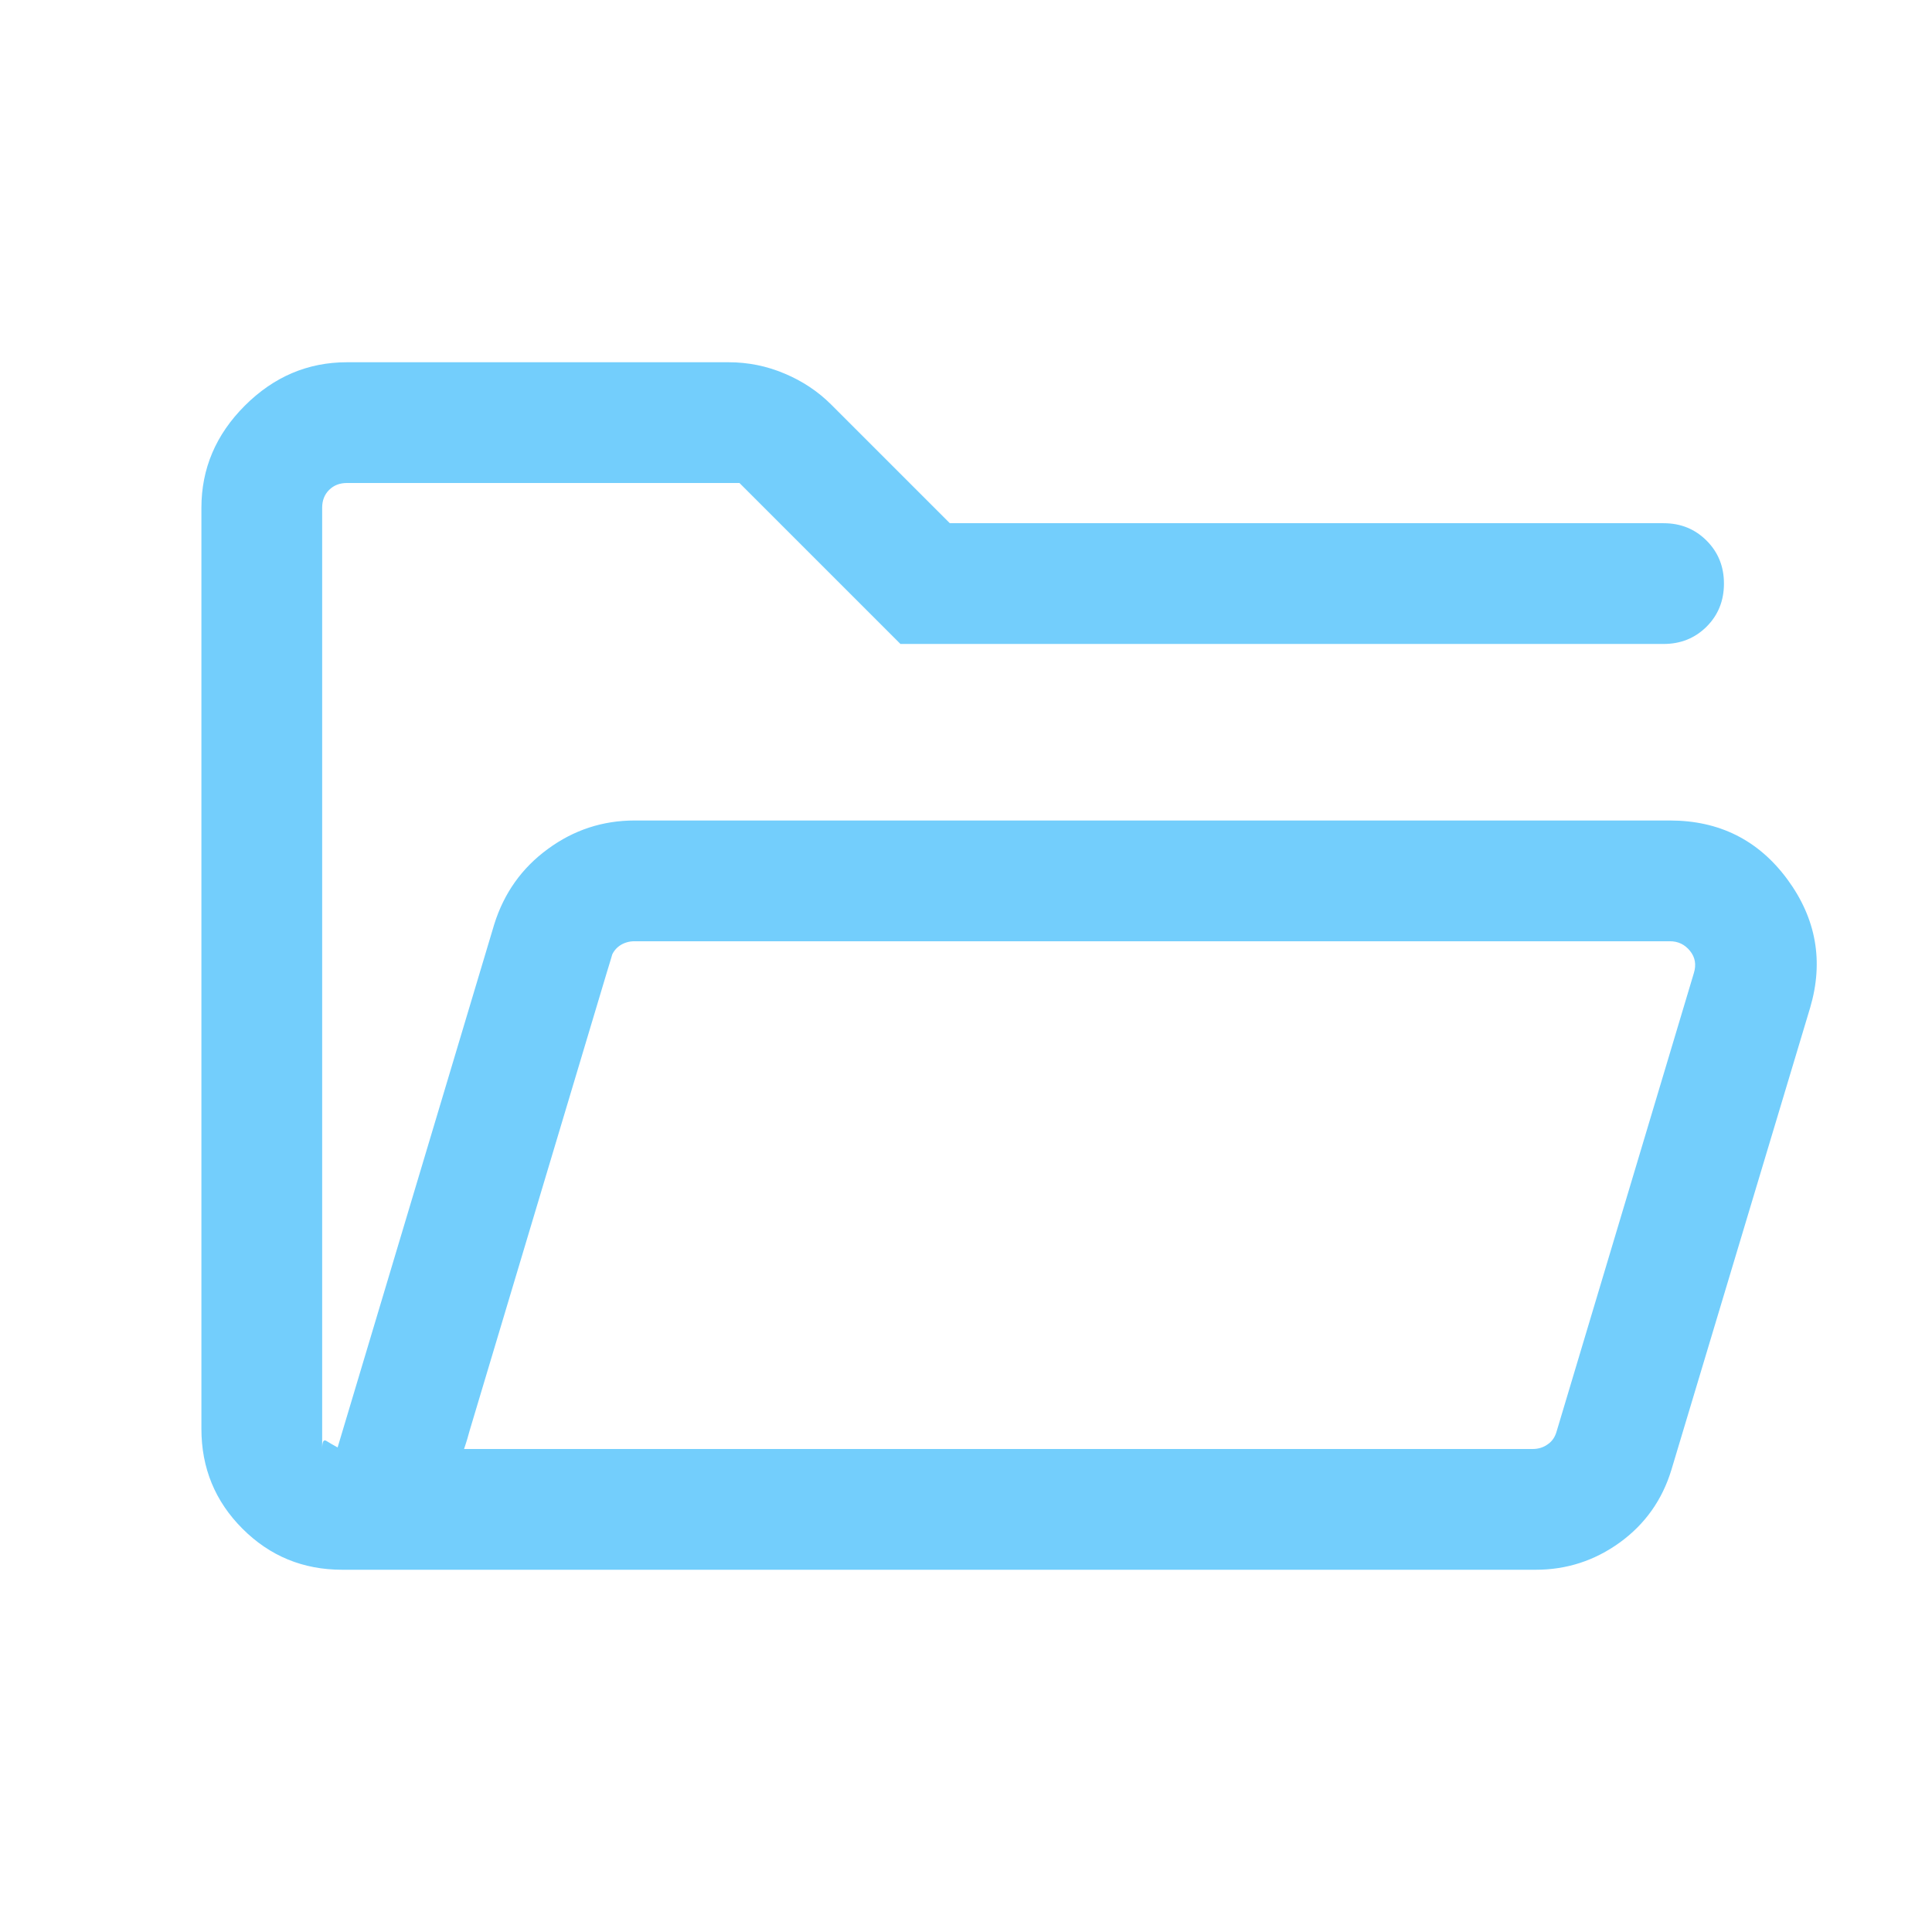
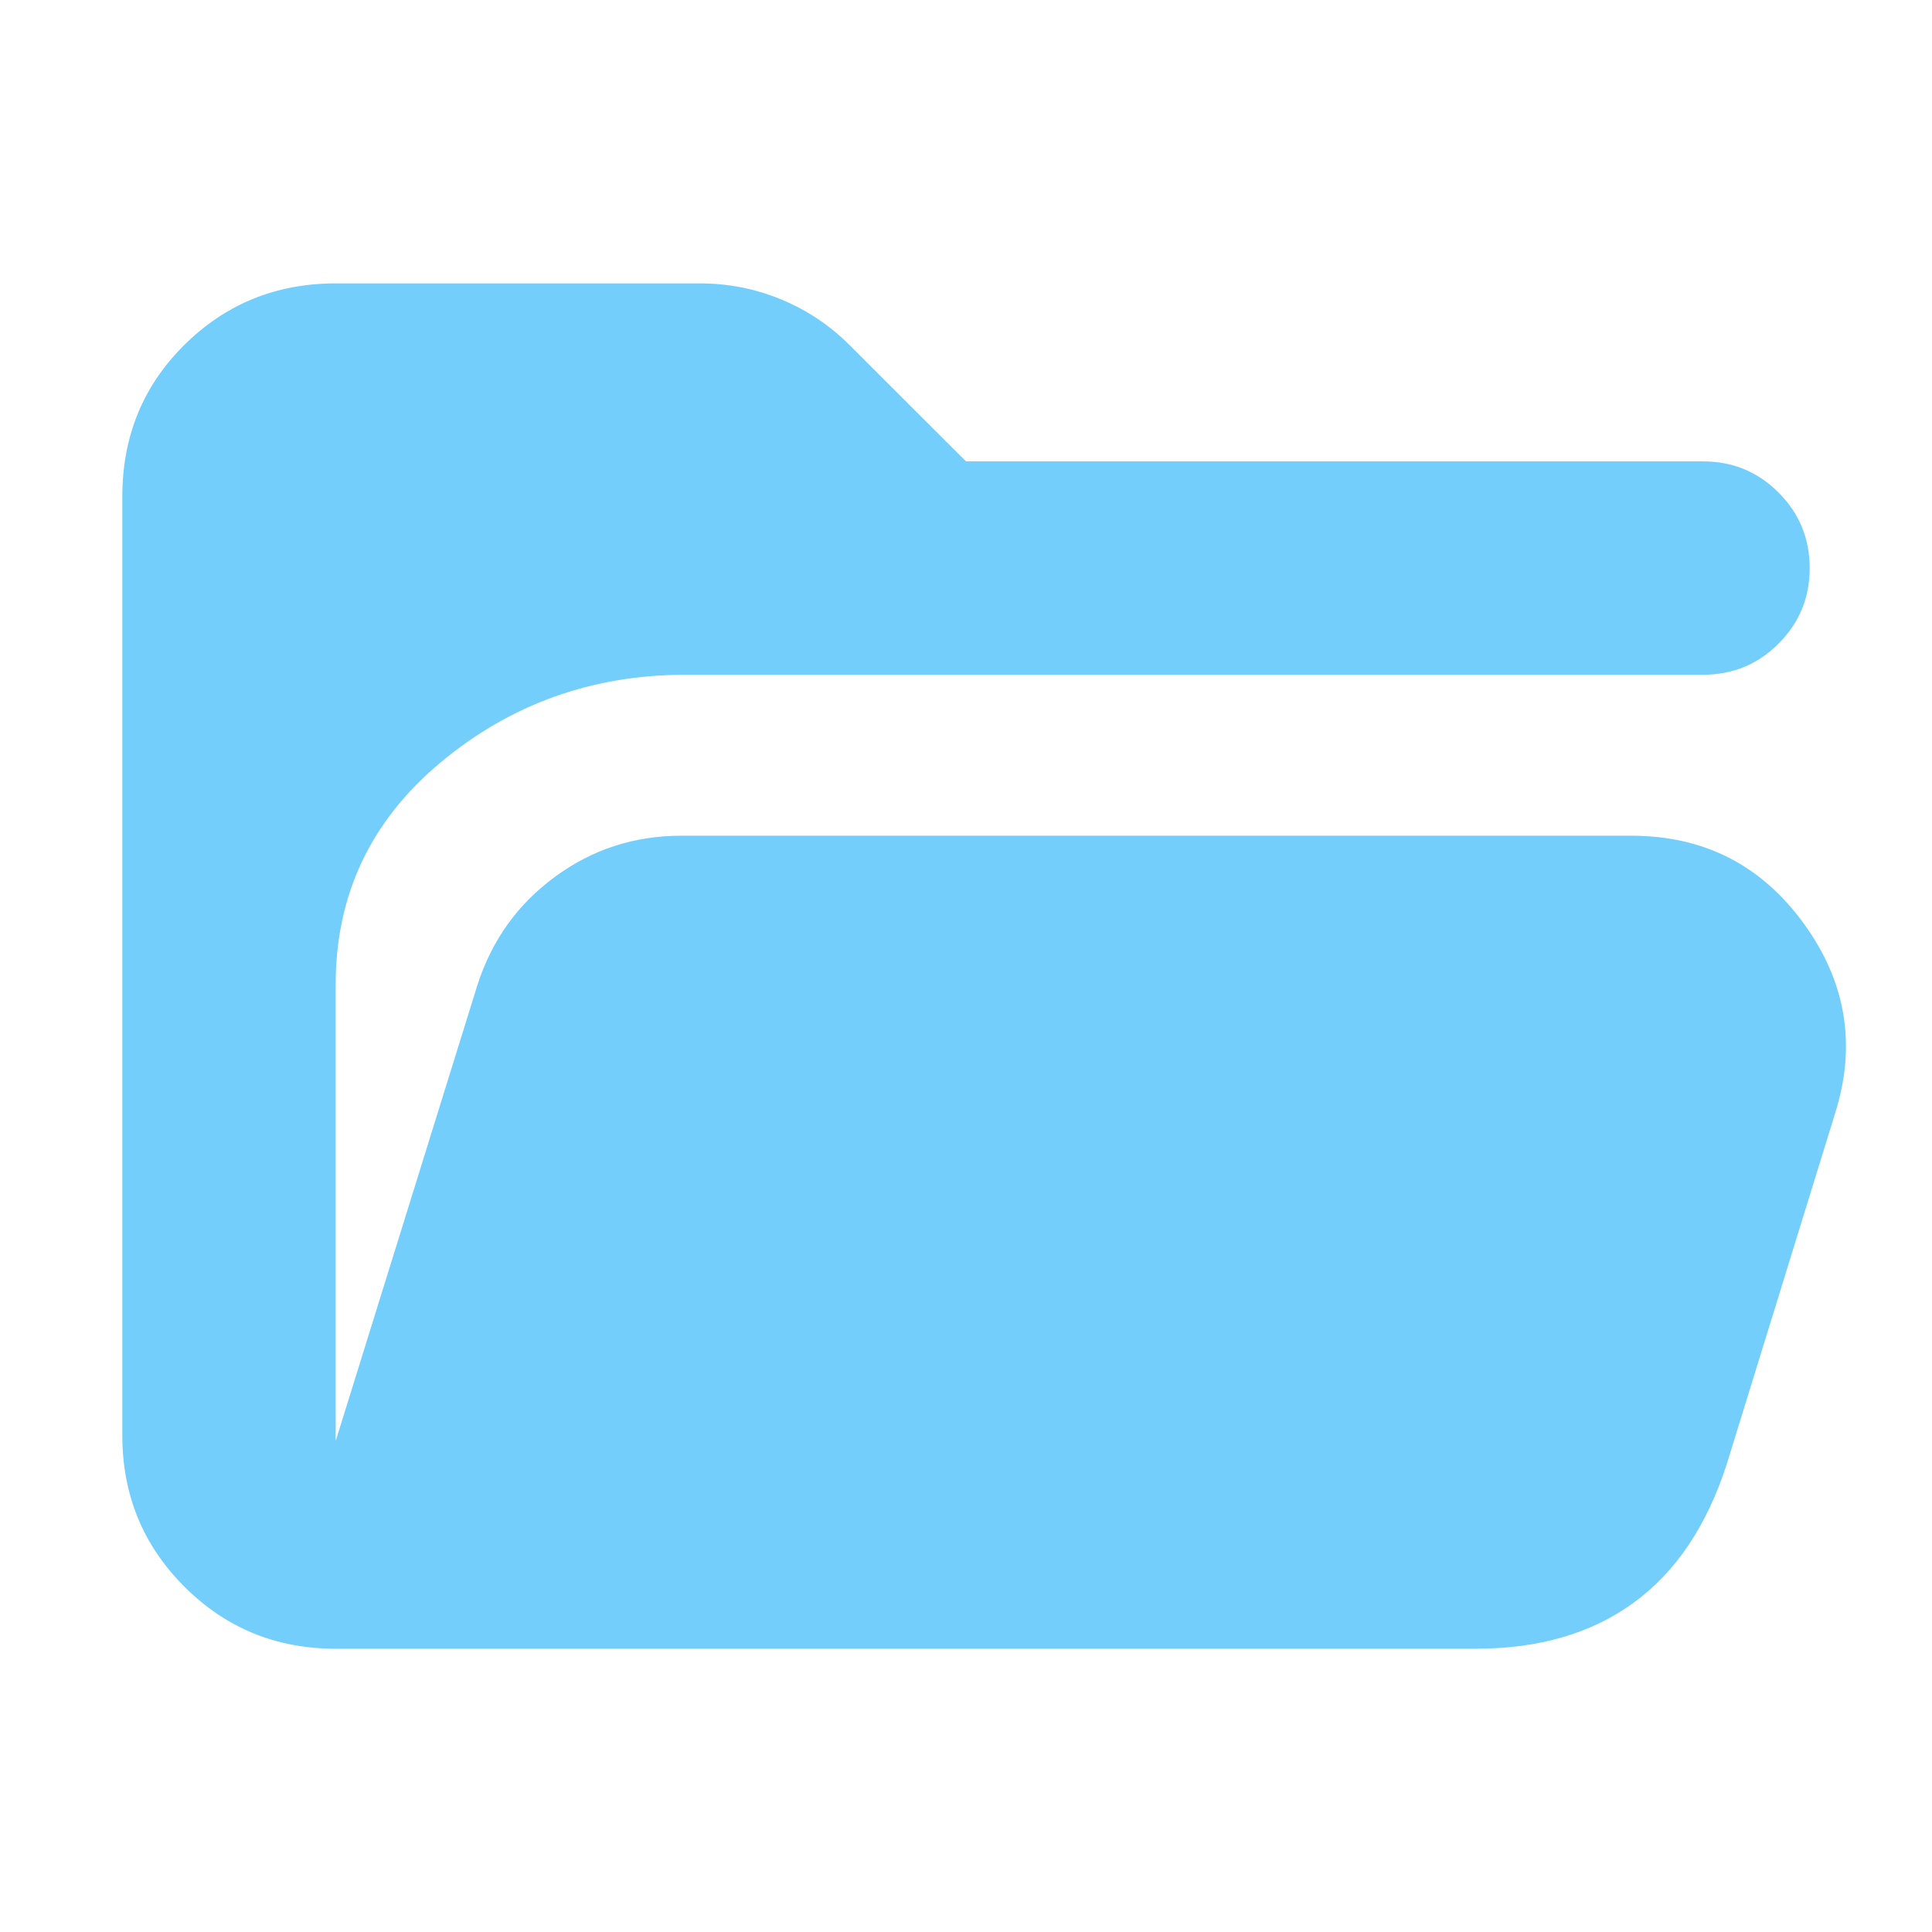
<svg xmlns="http://www.w3.org/2000/svg" width="16" height="16" viewBox="0 0 16 16" fill="none">
-   <g mask="url(#mask0_1982_4300)">
-     <path d="M2.834 13C2.51 13 2.235 12.887 2.008 12.66C1.781 12.433 1.668 12.157 1.668 11.833V4.205C1.668 3.881 1.788 3.599 2.027 3.36C2.267 3.12 2.549 3 2.873 3H6.034C6.195 3 6.35 3.031 6.498 3.094C6.646 3.156 6.775 3.242 6.884 3.351L7.866 4.333H13.777C13.919 4.333 14.037 4.381 14.133 4.477C14.229 4.573 14.277 4.691 14.277 4.833C14.277 4.975 14.229 5.094 14.133 5.19C14.037 5.285 13.919 5.333 13.777 5.333H7.457L6.124 4H2.873C2.813 4 2.764 4.019 2.725 4.058C2.687 4.096 2.668 4.145 2.668 4.205V12C2.668 11.94 2.679 11.918 2.703 11.933C2.727 11.948 2.757 11.966 2.796 11.987L4.093 7.655C4.174 7.396 4.322 7.188 4.537 7.031C4.752 6.873 4.992 6.795 5.255 6.795H13.829C14.238 6.795 14.562 6.957 14.802 7.282C15.041 7.607 15.104 7.961 14.991 8.345L13.842 12.172C13.766 12.422 13.623 12.623 13.415 12.774C13.206 12.925 12.974 13 12.719 13H2.834ZM3.843 12H12.693C12.74 12 12.782 11.987 12.818 11.961C12.855 11.936 12.879 11.899 12.892 11.852L14.028 8.058C14.049 7.989 14.039 7.928 13.996 7.875C13.953 7.822 13.898 7.795 13.829 7.795H5.255C5.208 7.795 5.166 7.808 5.13 7.833C5.094 7.859 5.069 7.895 5.056 7.942L3.843 12ZM3.843 12L5.056 7.942C5.069 7.895 5.08 7.859 5.088 7.833L5.101 7.795L5.079 7.875C5.064 7.928 5.045 7.989 5.024 8.058L3.888 11.852C3.875 11.899 3.865 11.936 3.856 11.961L3.843 12Z" fill="#73CEFC" />
+   <mask id="mask0_3042_326" style="mask-type:alpha" maskUnits="userSpaceOnUse" x="0" y="0" width="16" height="16">
+     <rect width="16" height="16" fill="#D9D9D9" />
+   </mask>
+   <g mask="url(#mask0_3042_326)">
+     <path d="M2.78 13.654C2.287 13.654 1.87 13.483 1.527 13.14C1.184 12.797 1.013 12.38 1.013 11.887V4.113C1.013 3.615 1.184 3.196 1.527 2.856C1.87 2.517 2.287 2.347 2.78 2.347H5.796C6.031 2.347 6.255 2.391 6.47 2.48C6.684 2.568 6.874 2.696 7.04 2.862L8 3.821H14.104C14.349 3.821 14.558 3.907 14.729 4.079C14.901 4.251 14.987 4.459 14.987 4.705C14.987 4.95 14.901 5.159 14.729 5.33C14.558 5.502 14.349 5.588 14.104 5.588H5.676C4.906 5.588 4.23 5.83 3.65 6.313C3.07 6.797 2.78 7.41 2.78 8.152V11.934L3.955 8.154C4.075 7.783 4.29 7.485 4.598 7.26C4.905 7.034 5.254 6.921 5.644 6.921H13.509C14.109 6.921 14.585 7.163 14.937 7.647C15.289 8.13 15.376 8.656 15.197 9.222L14.299 12.129C14.134 12.638 13.878 13.019 13.529 13.273C13.18 13.527 12.745 13.654 12.224 13.654H2.78Z" fill="#73CEFC" />
  </g>
</svg>
